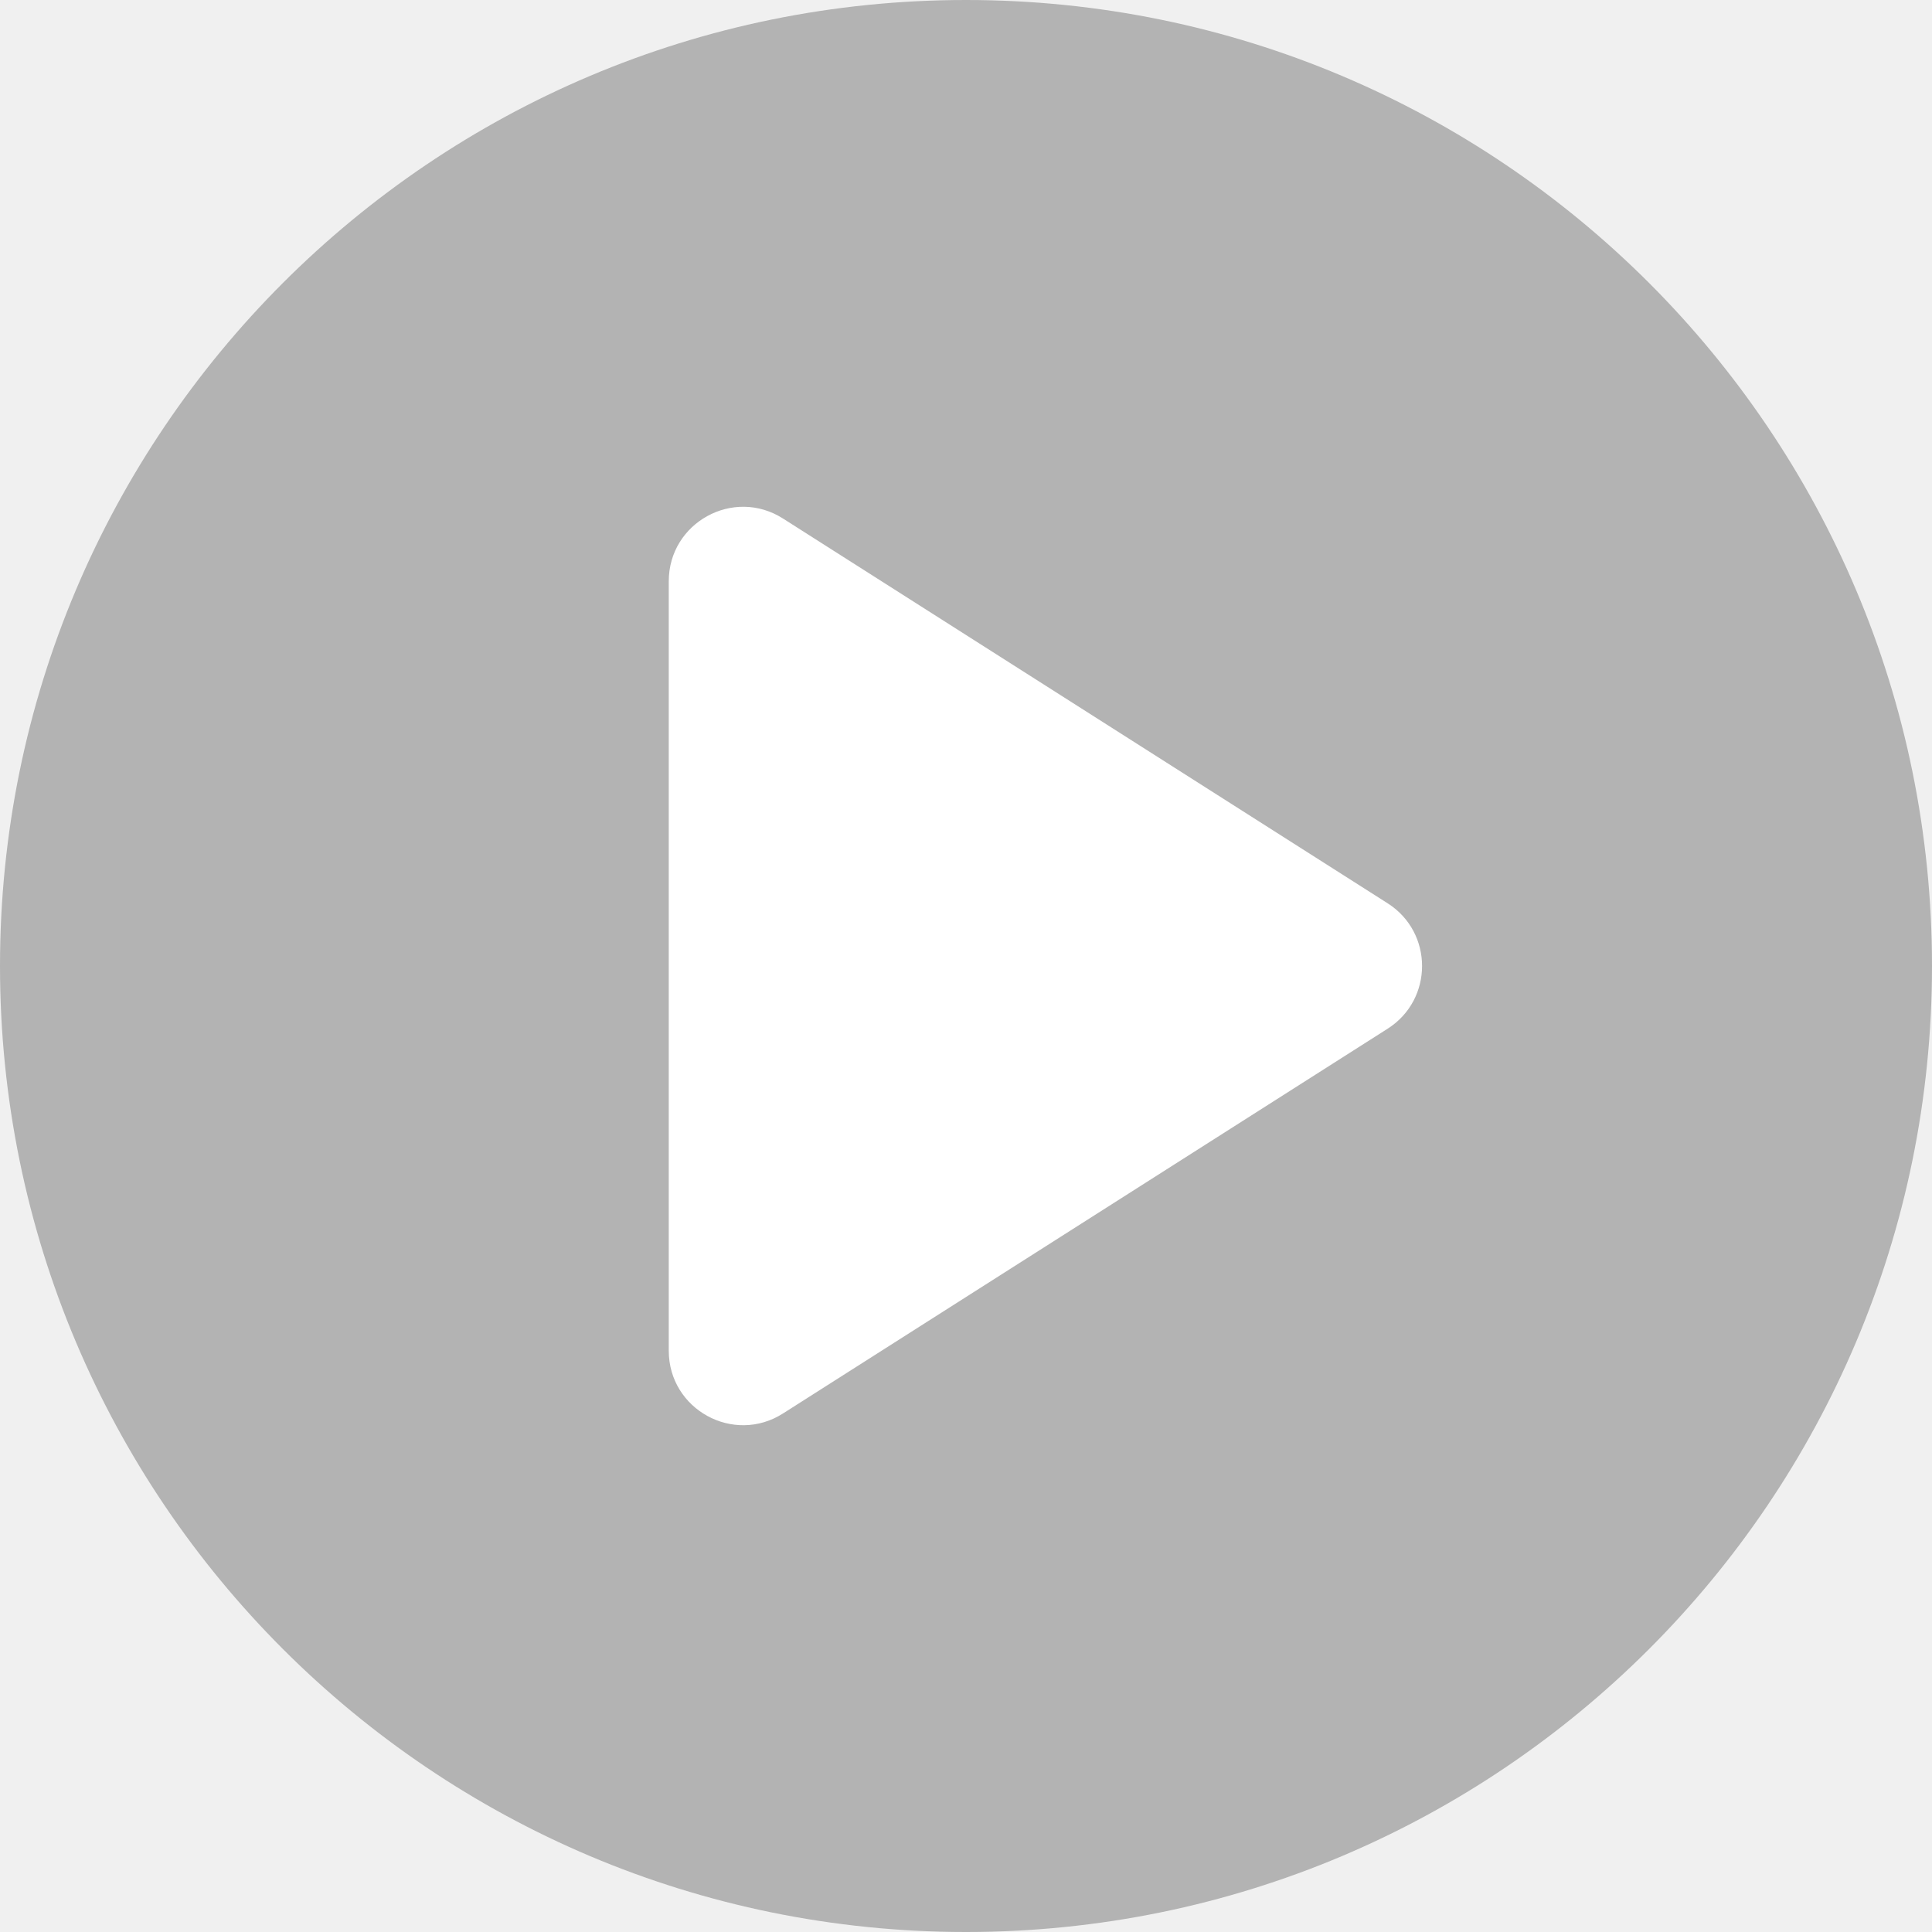
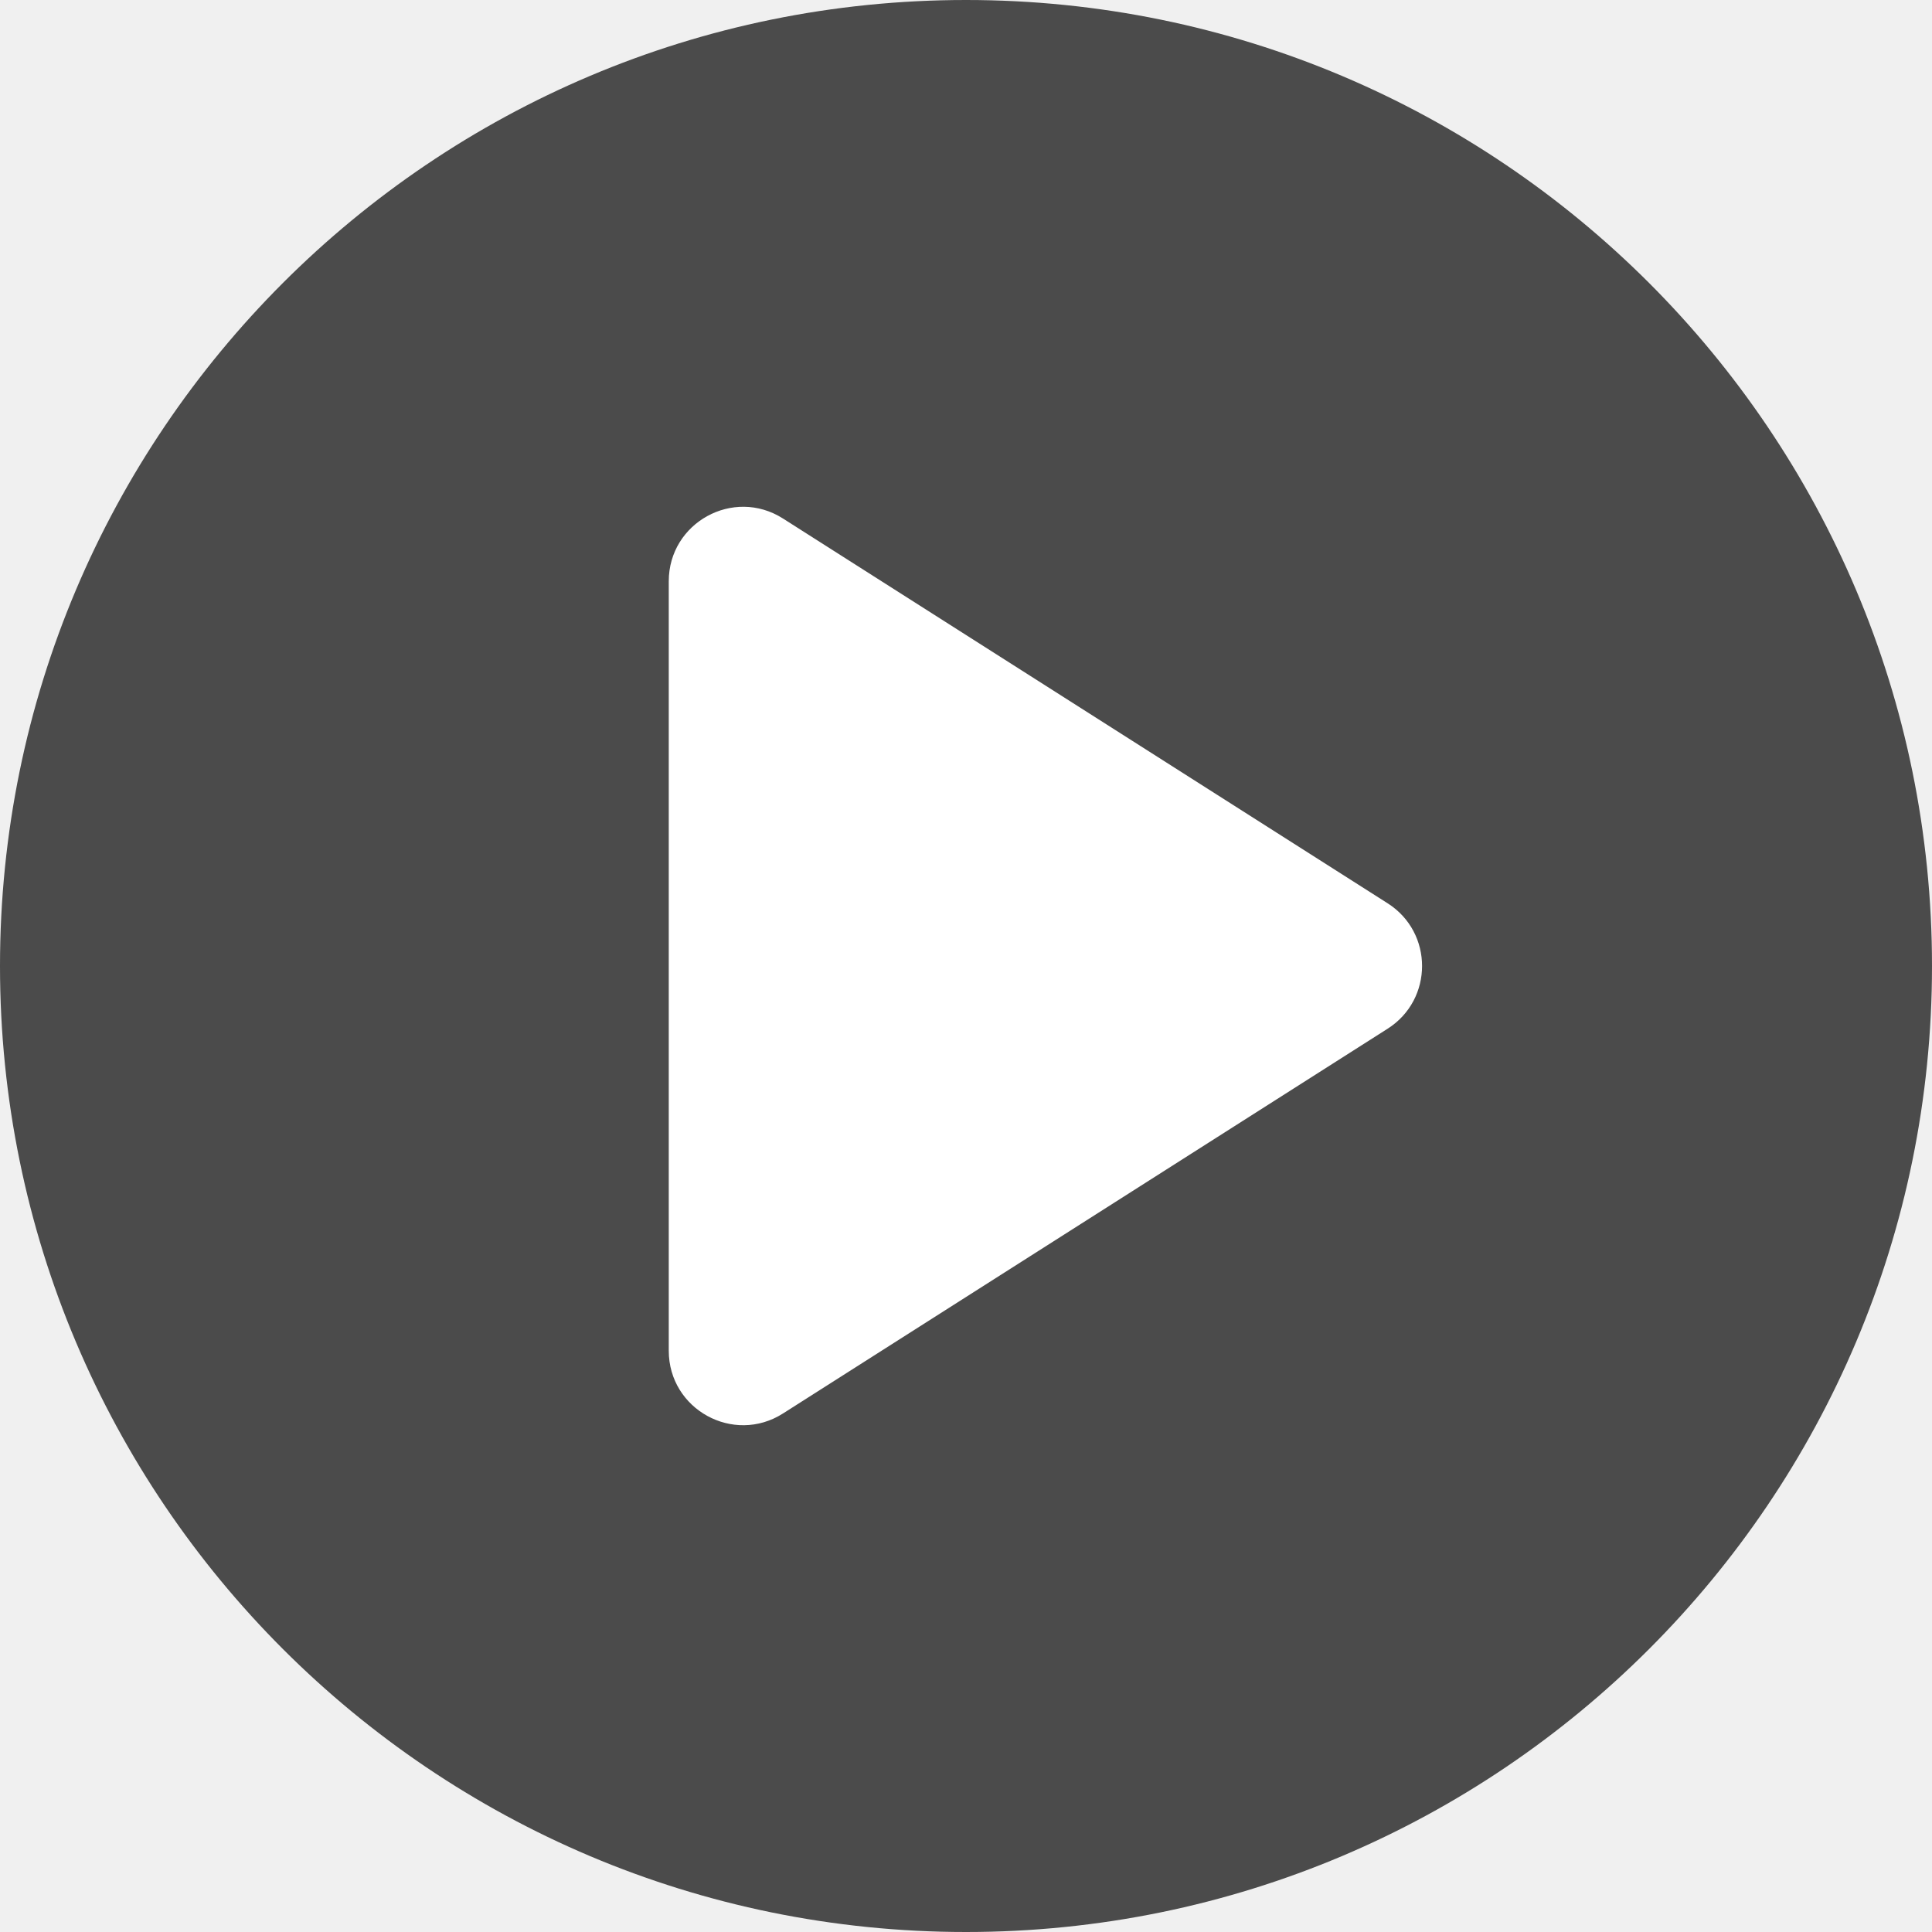
<svg xmlns="http://www.w3.org/2000/svg" width="26" height="26" viewBox="0 0 26 26" fill="none">
-   <circle cx="13" cy="13" r="13" fill="#B3B3B3" />
+   <circle cx="13" cy="13" r="13" fill="#4B4B4B" />
  <path d="M18.674 12.156C19.292 12.549 19.292 13.451 18.674 13.844L10.537 19.022C9.871 19.446 9 18.967 9 18.178L9 7.822C9 7.033 9.871 6.554 10.537 6.978L18.674 12.156Z" fill="white" />
</svg>
